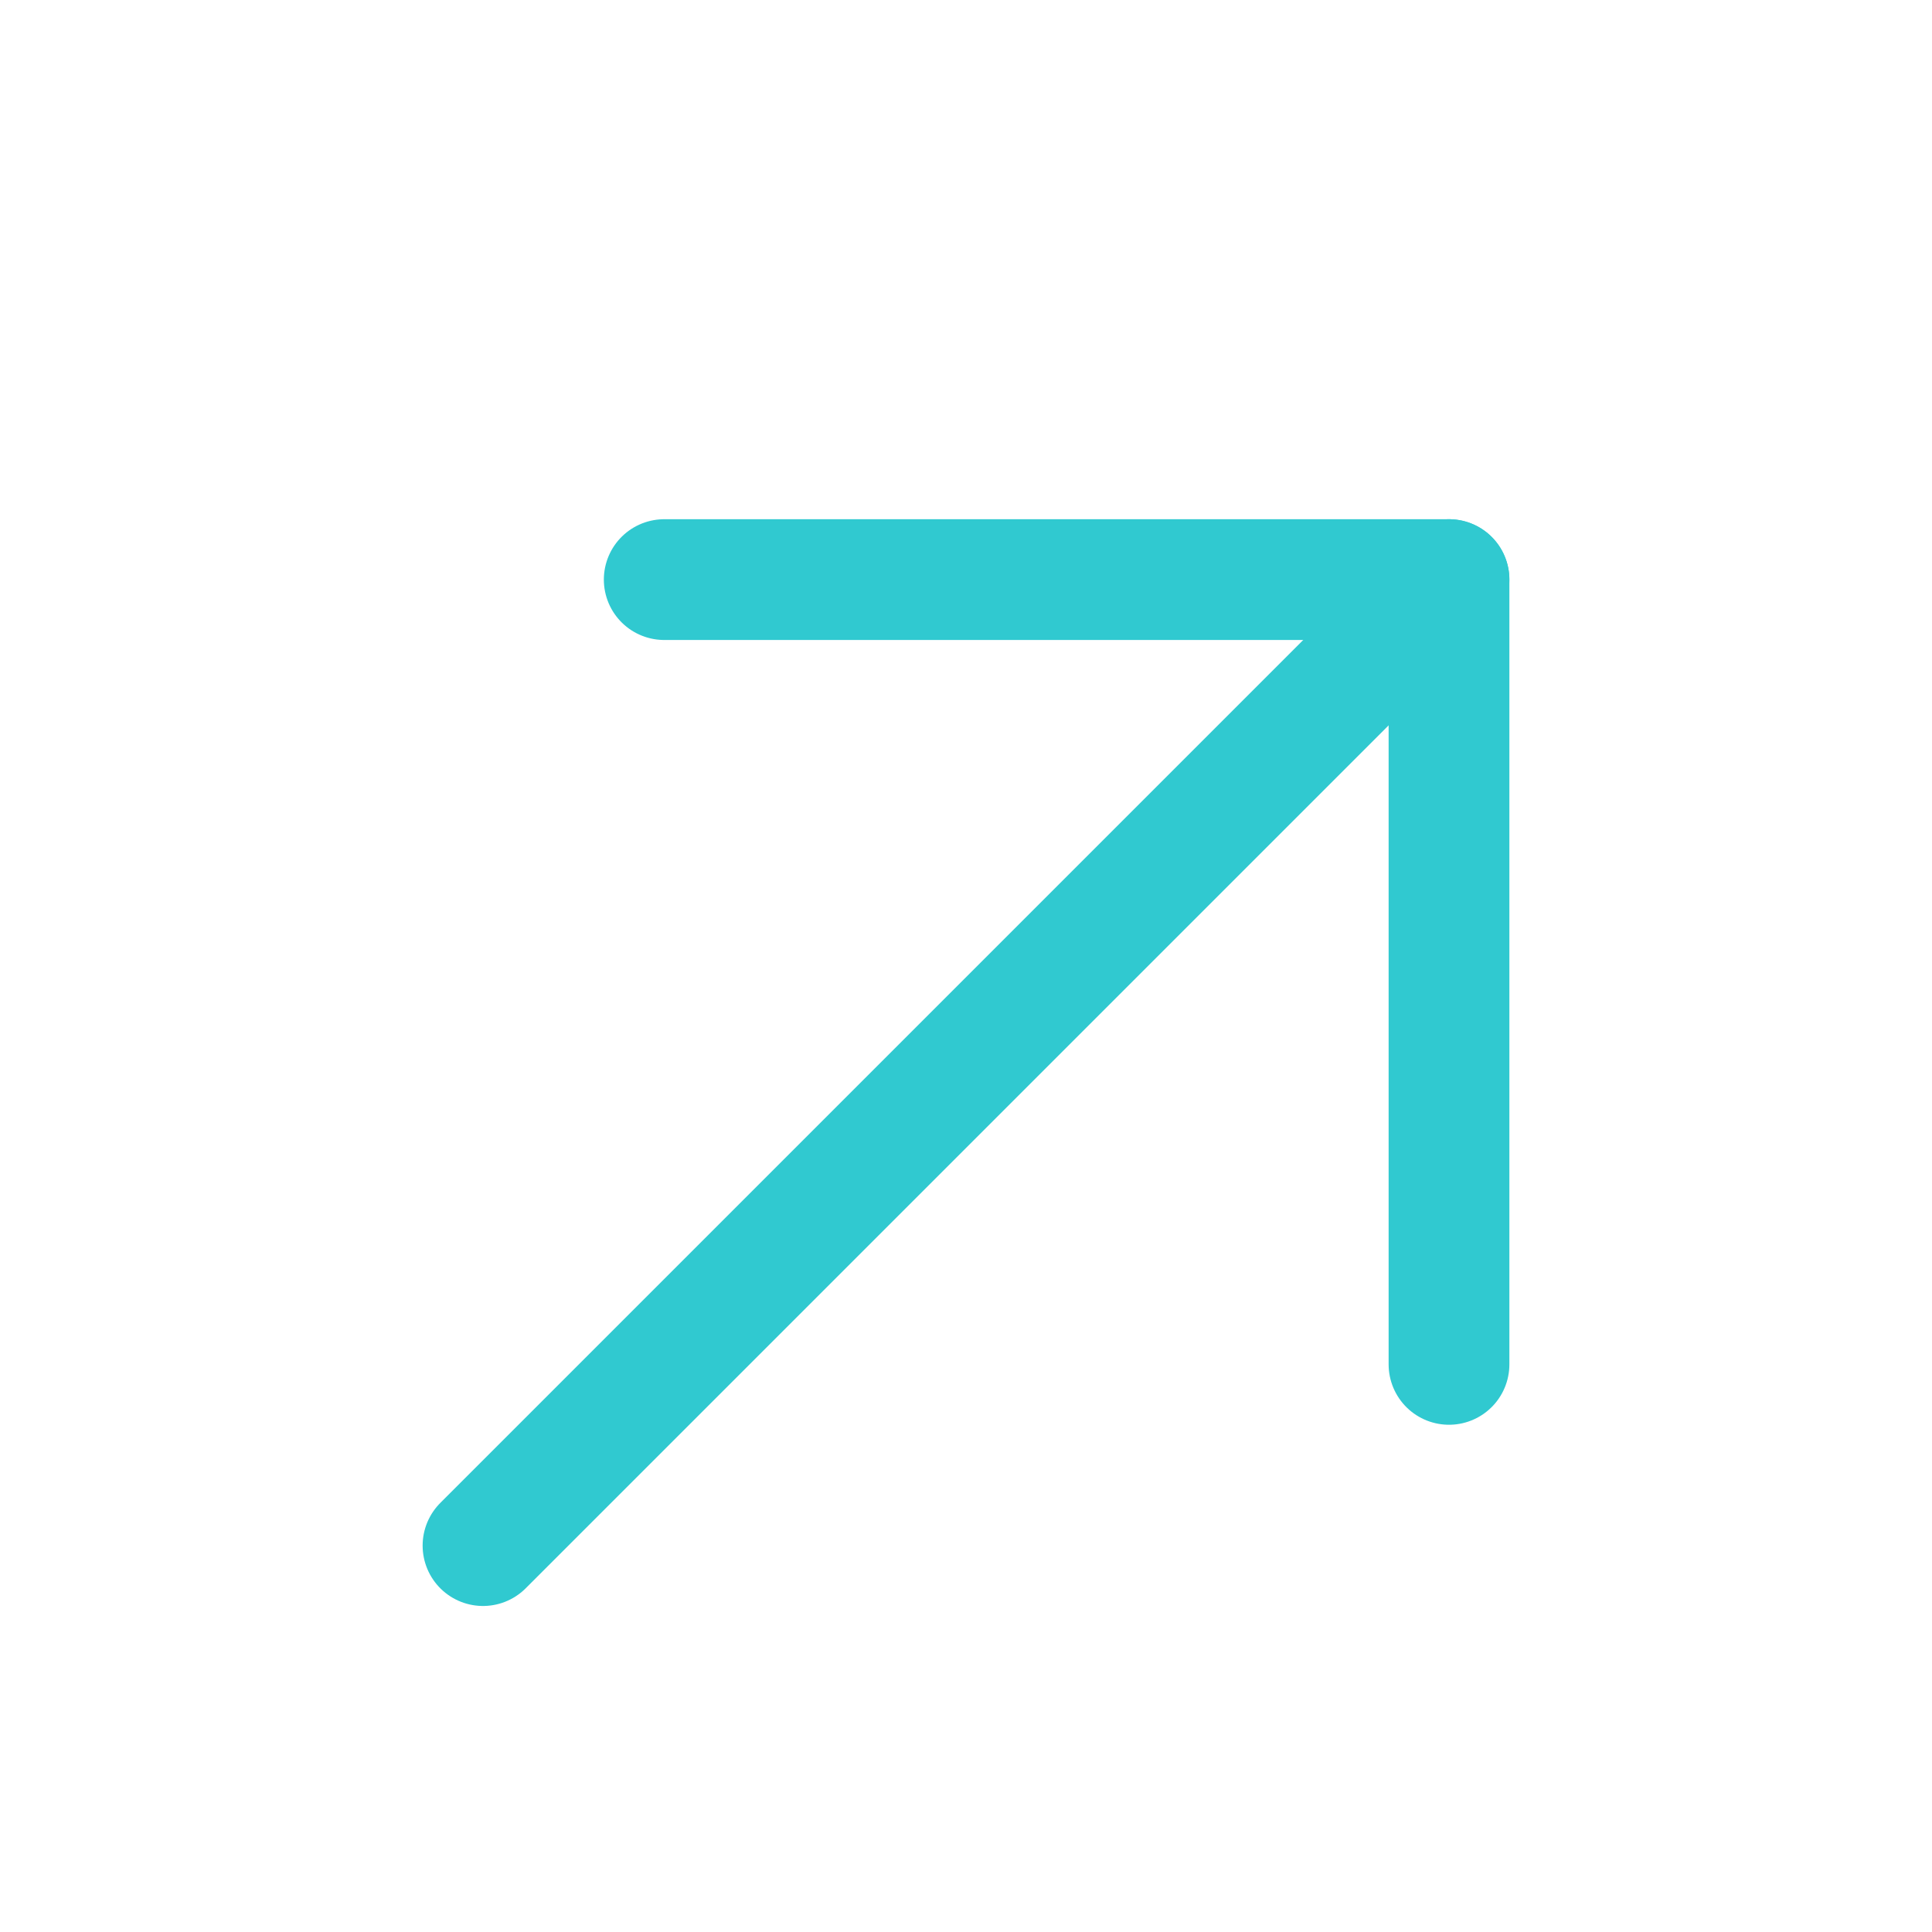
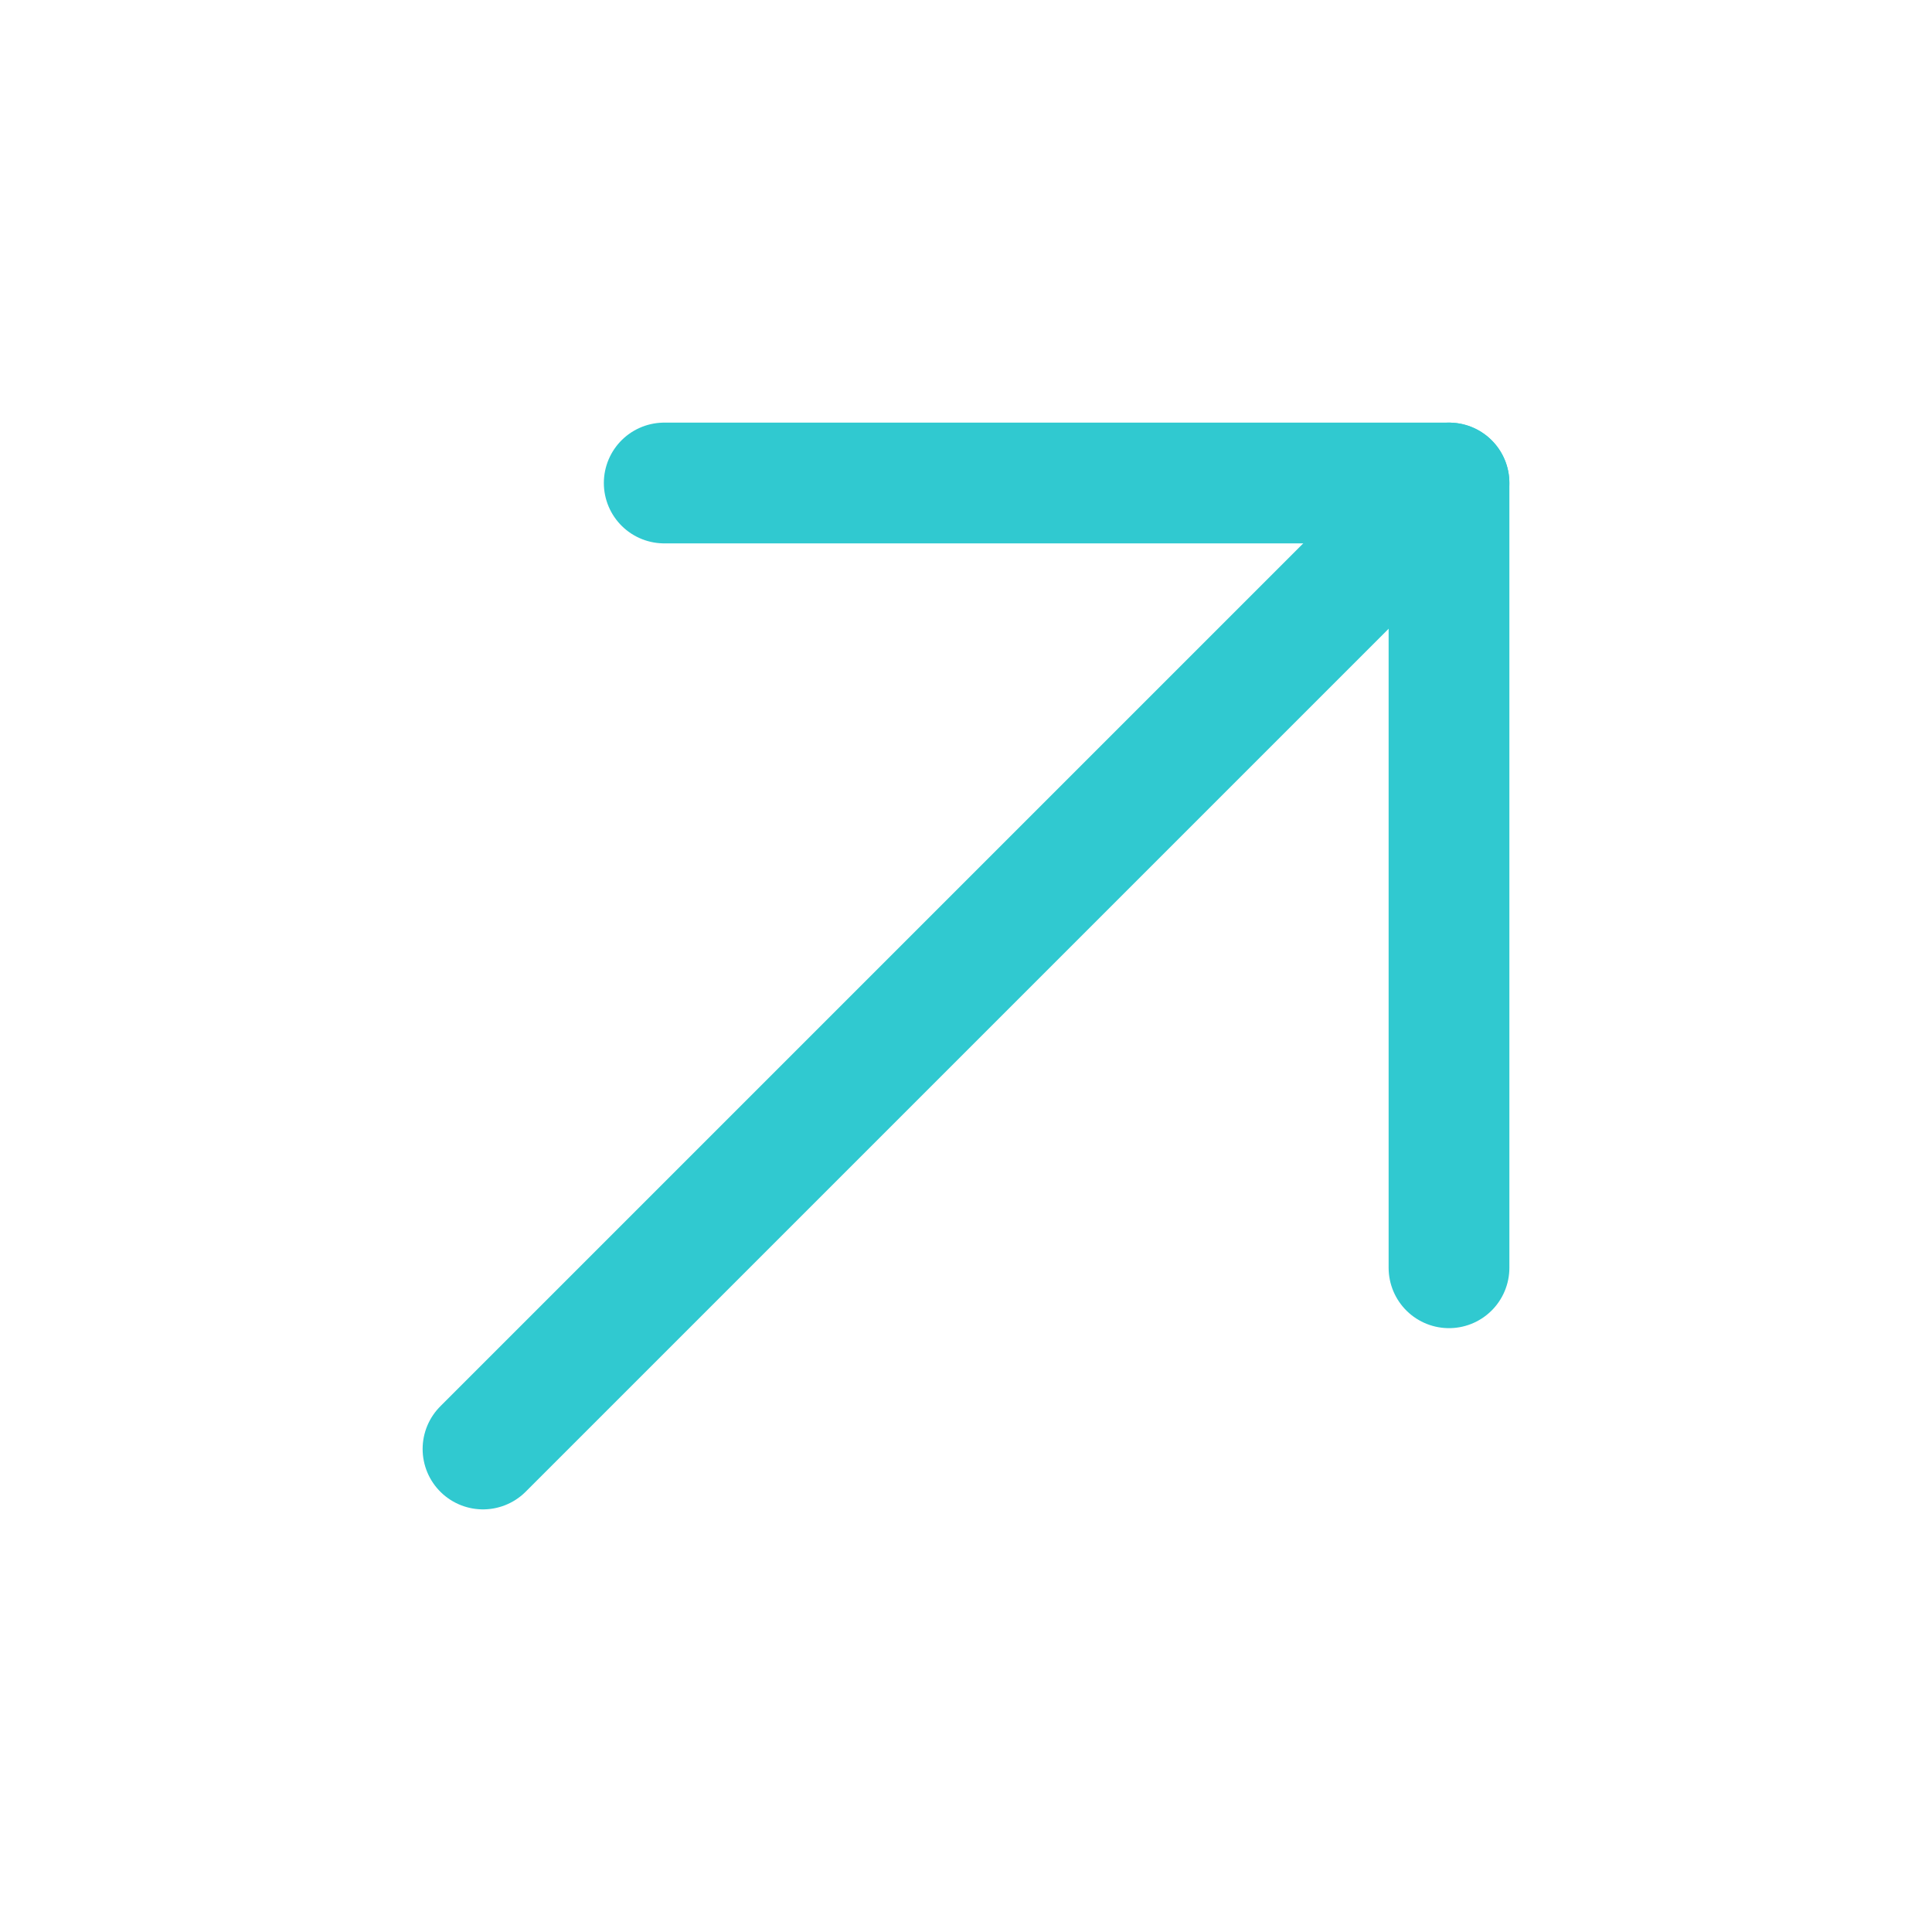
<svg xmlns="http://www.w3.org/2000/svg" width="10" height="10" viewBox="0 0 10 10" fill="none">
-   <path d="M2.5 8L7.5 3" stroke="#30C9D0" stroke-width="0.625" stroke-linecap="round" stroke-linejoin="round" />
-   <path d="M3.438 3H7.5V7.062" stroke="#30C9D0" stroke-width="0.625" stroke-linecap="round" stroke-linejoin="round" />
+   <path d="M2.5 7.5L7.5 2.5" stroke="#30C9D0" stroke-width="0.625" stroke-linecap="round" stroke-linejoin="round" />
+   <path d="M3.438 2.5H7.5V6.562" stroke="#30C9D0" stroke-width="0.625" stroke-linecap="round" stroke-linejoin="round" />
</svg>
